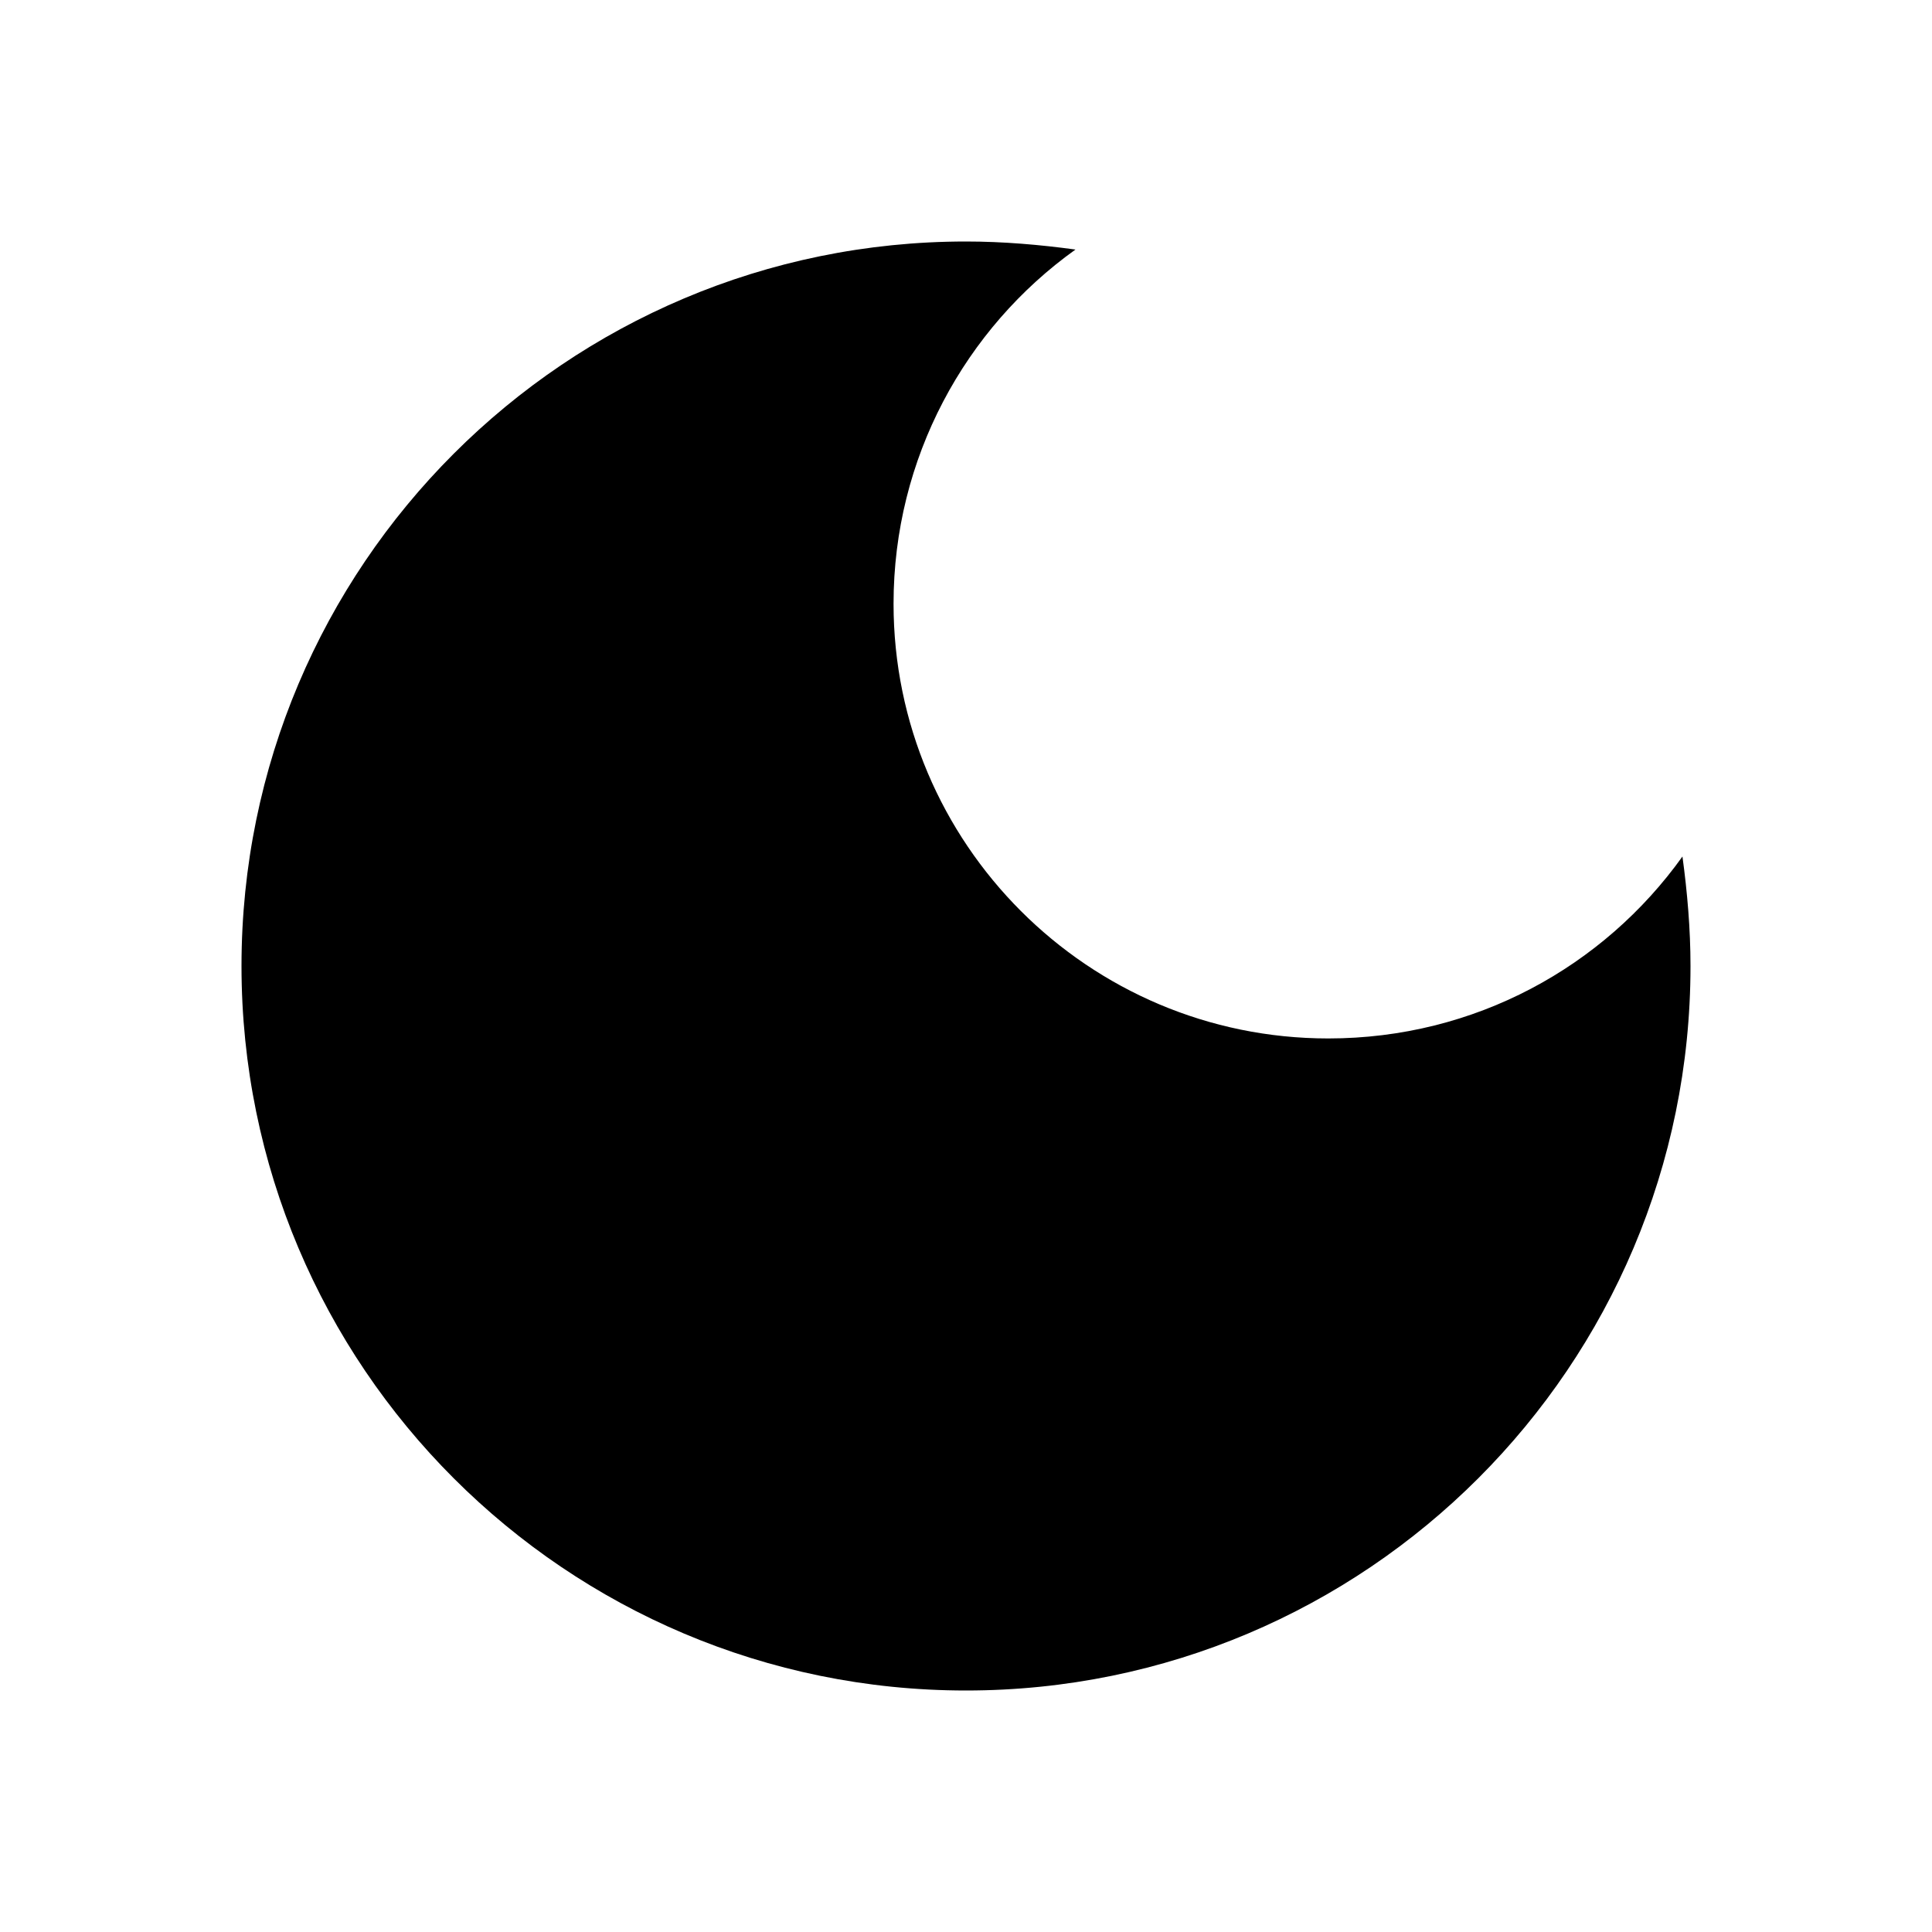
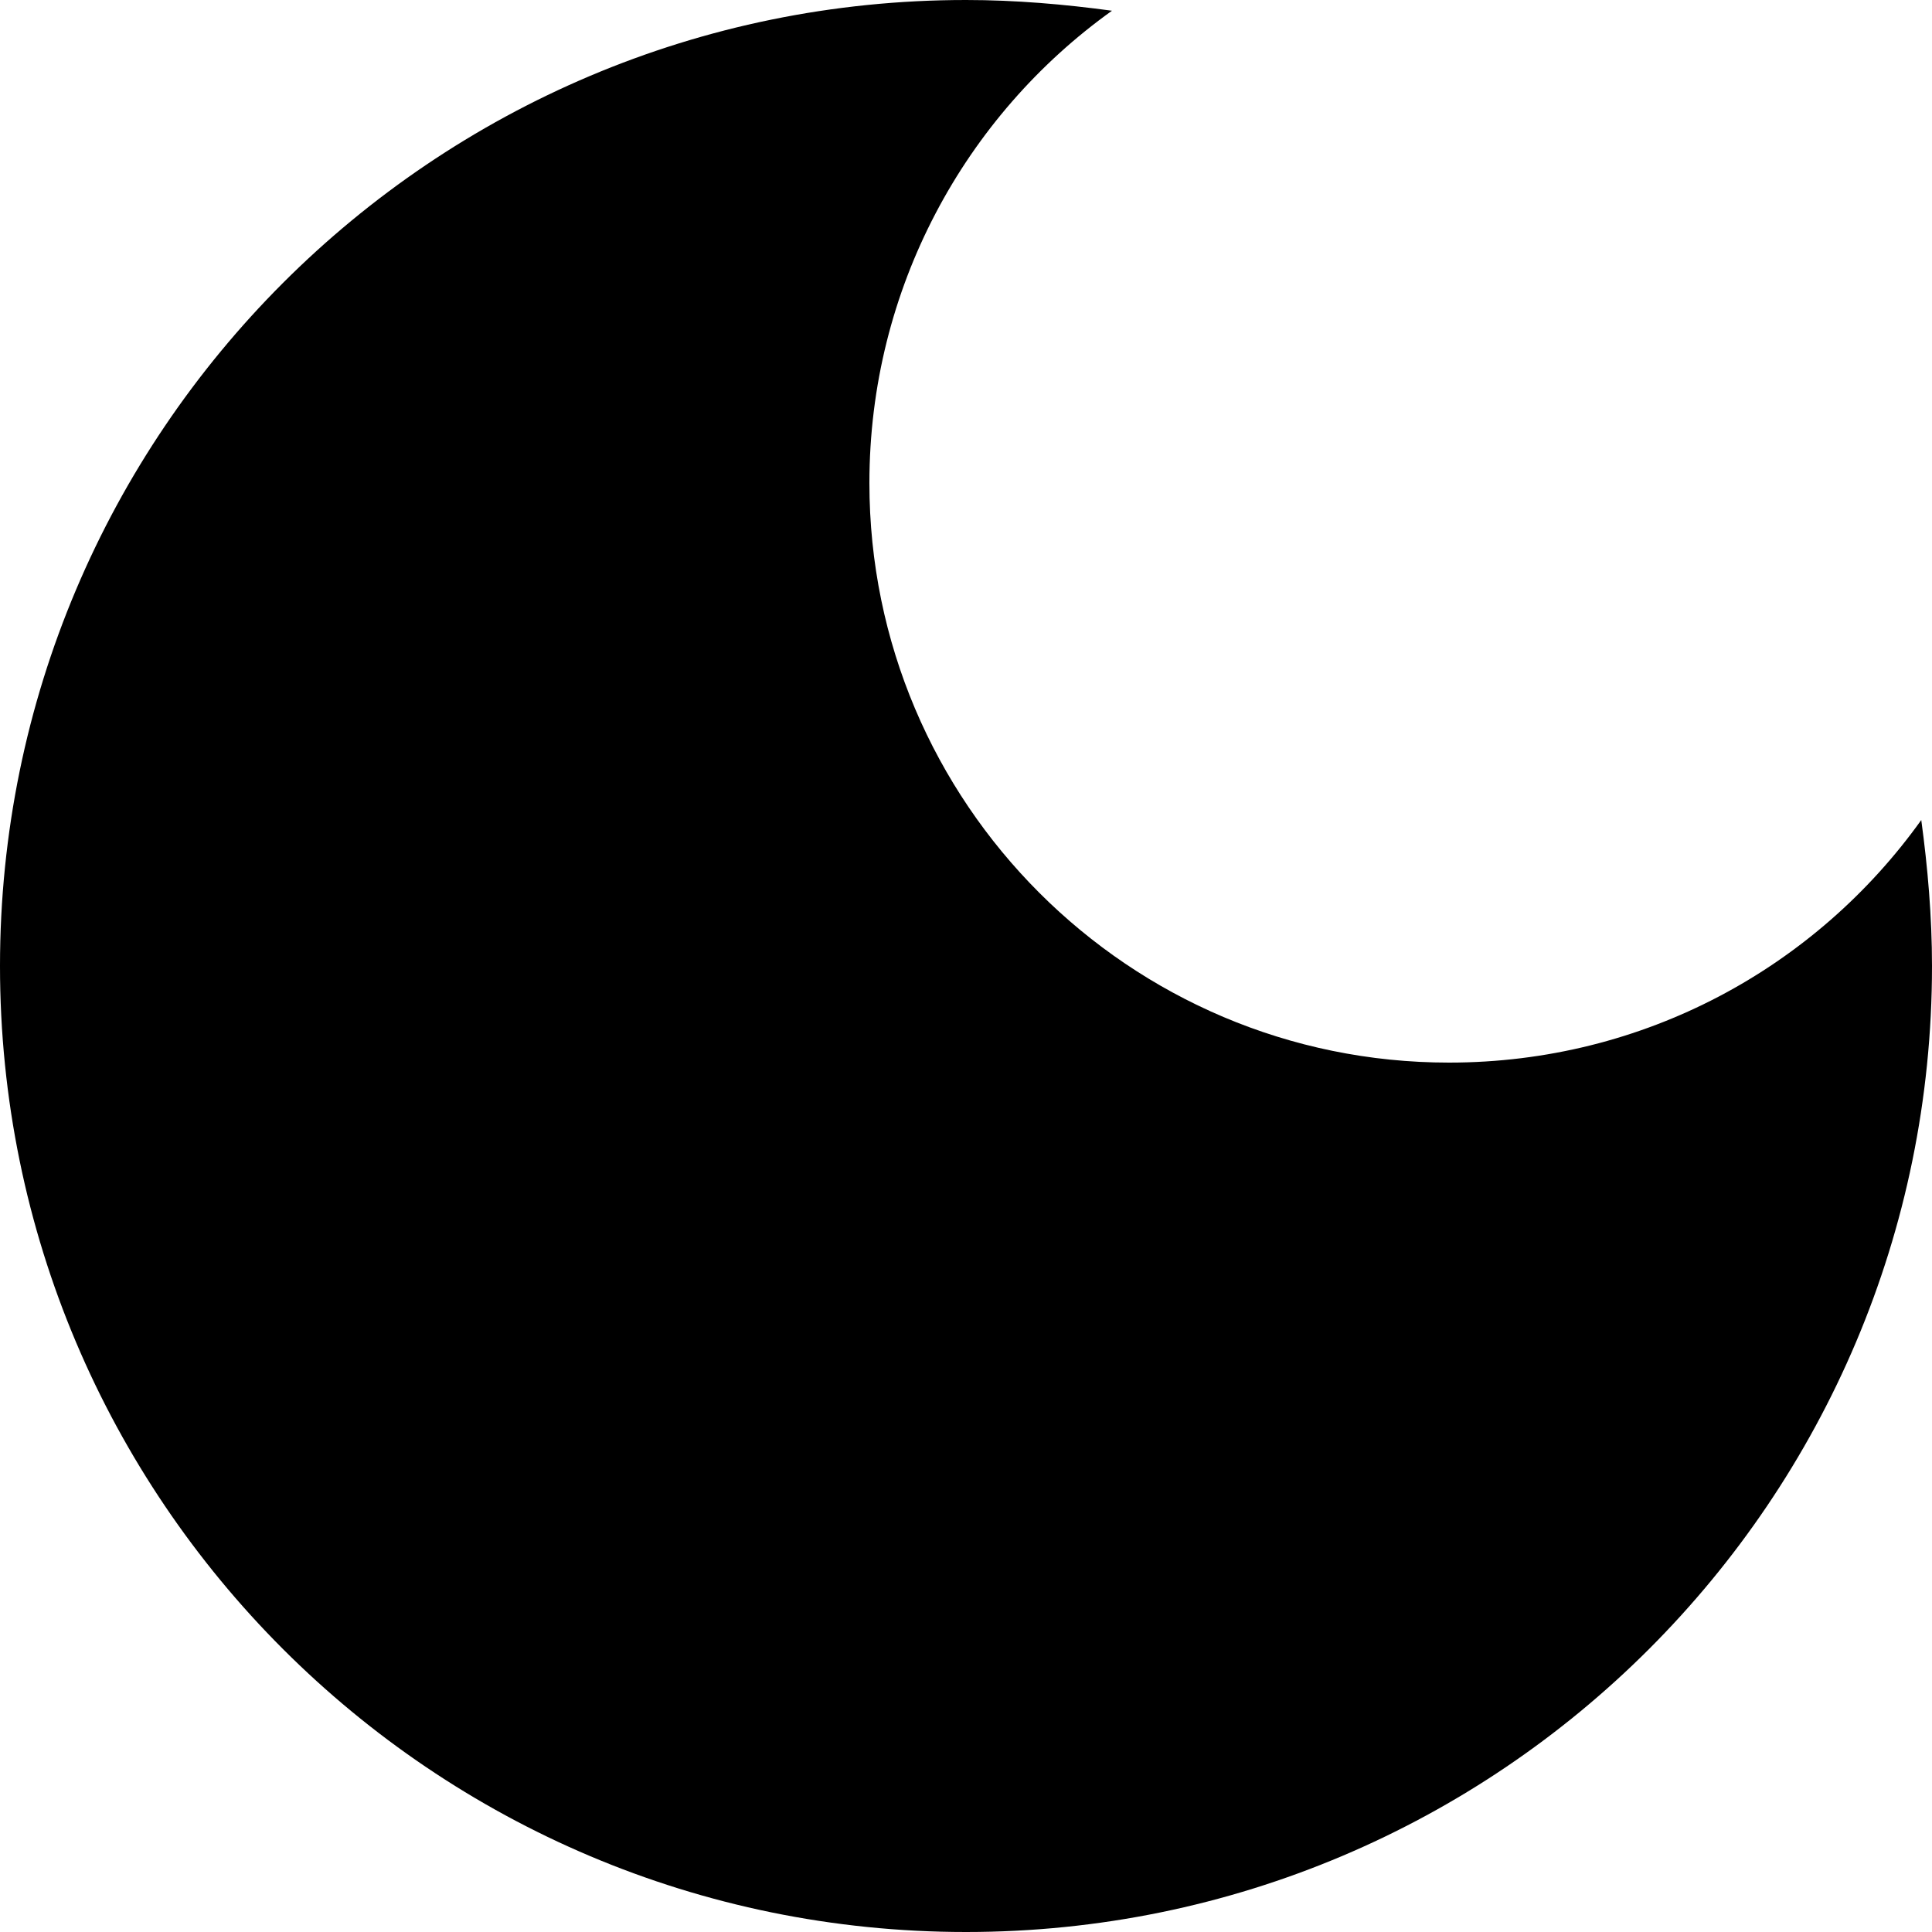
- <svg xmlns="http://www.w3.org/2000/svg" enable-background="new 0 0 24 24" height="24px" viewBox="0 0 24 24" width="24px" fill="#000000">
-   <rect fill="none" height="24" width="24" />
-   <path d="M12,3c-4.97,0-9,4.03-9,9s4.03,9,9,9s9-4.03,9-9c0-0.46-0.04-0.92-0.1-1.36c-0.98,1.37-2.58,2.26-4.4,2.26 c-2.98,0-5.4-2.42-5.4-5.4c0-1.81,0.89-3.42,2.26-4.4C12.92,3.04,12.46,3,12,3L12,3z" />
+ <svg xmlns="http://www.w3.org/2000/svg" width="18px" height="18px" viewBox="0 0 18 18" version="1.1">
+   <g id="Page-1" stroke="none" stroke-width="1" fill="none" fill-rule="evenodd">
+     <g id="light/V5_home" transform="translate(-1312, -243)">
+       <g id="switch" transform="translate(1294, 133)">
+         <g id="dark_mode" transform="translate(15, 107)">
+           <rect id="Rectangle" x="0" y="0" width="24" height="24" />
+           <path d="M12,3 C7.03,3 3,7.03 3,12 C3,16.97 7.03,21 12,21 C16.97,21 21,16.97 21,12 C21,11.54 20.96,11.08 20.9,10.64 C19.92,12.01 18.32,12.9 16.5,12.9 C13.52,12.9 11.1,10.48 11.1,7.5 C11.1,5.69 11.99,4.08 13.36,3.1 C12.92,3.04 12.46,3 12,3 L12,3 Z" id="Path" fill="#000000" fill-rule="nonzero" />
+         </g>
+       </g>
+     </g>
+   </g>
</svg>
